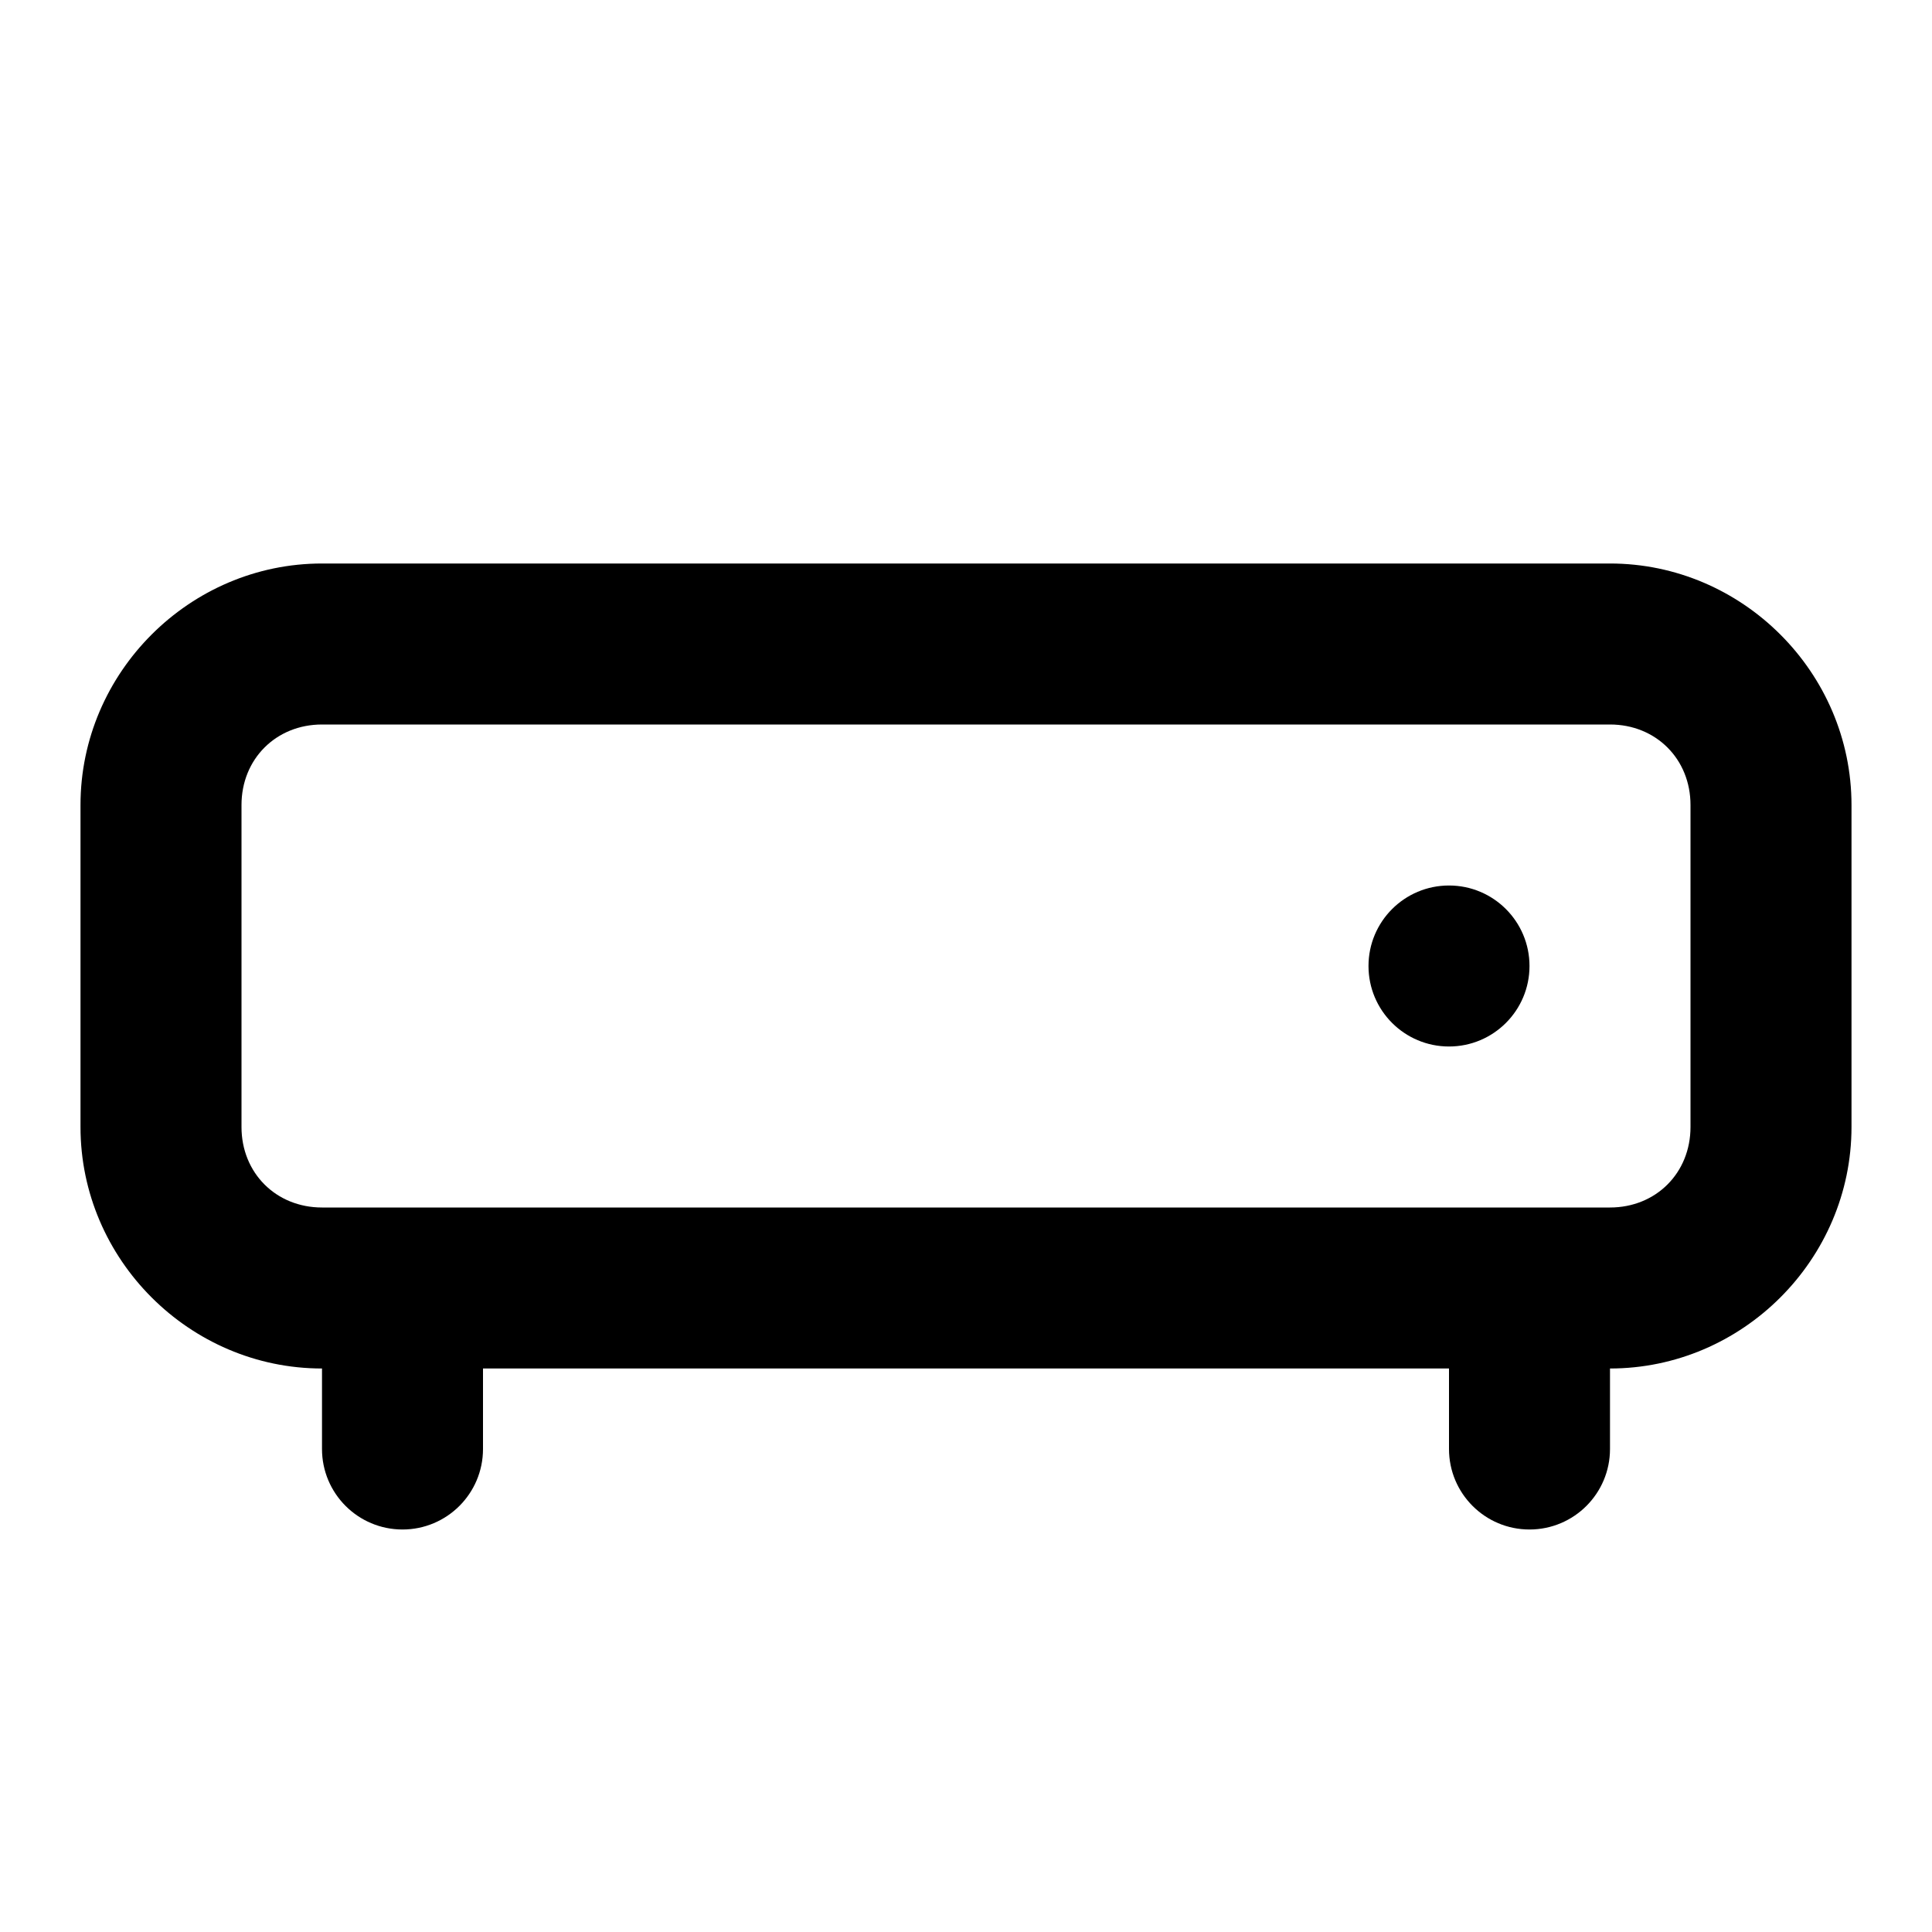
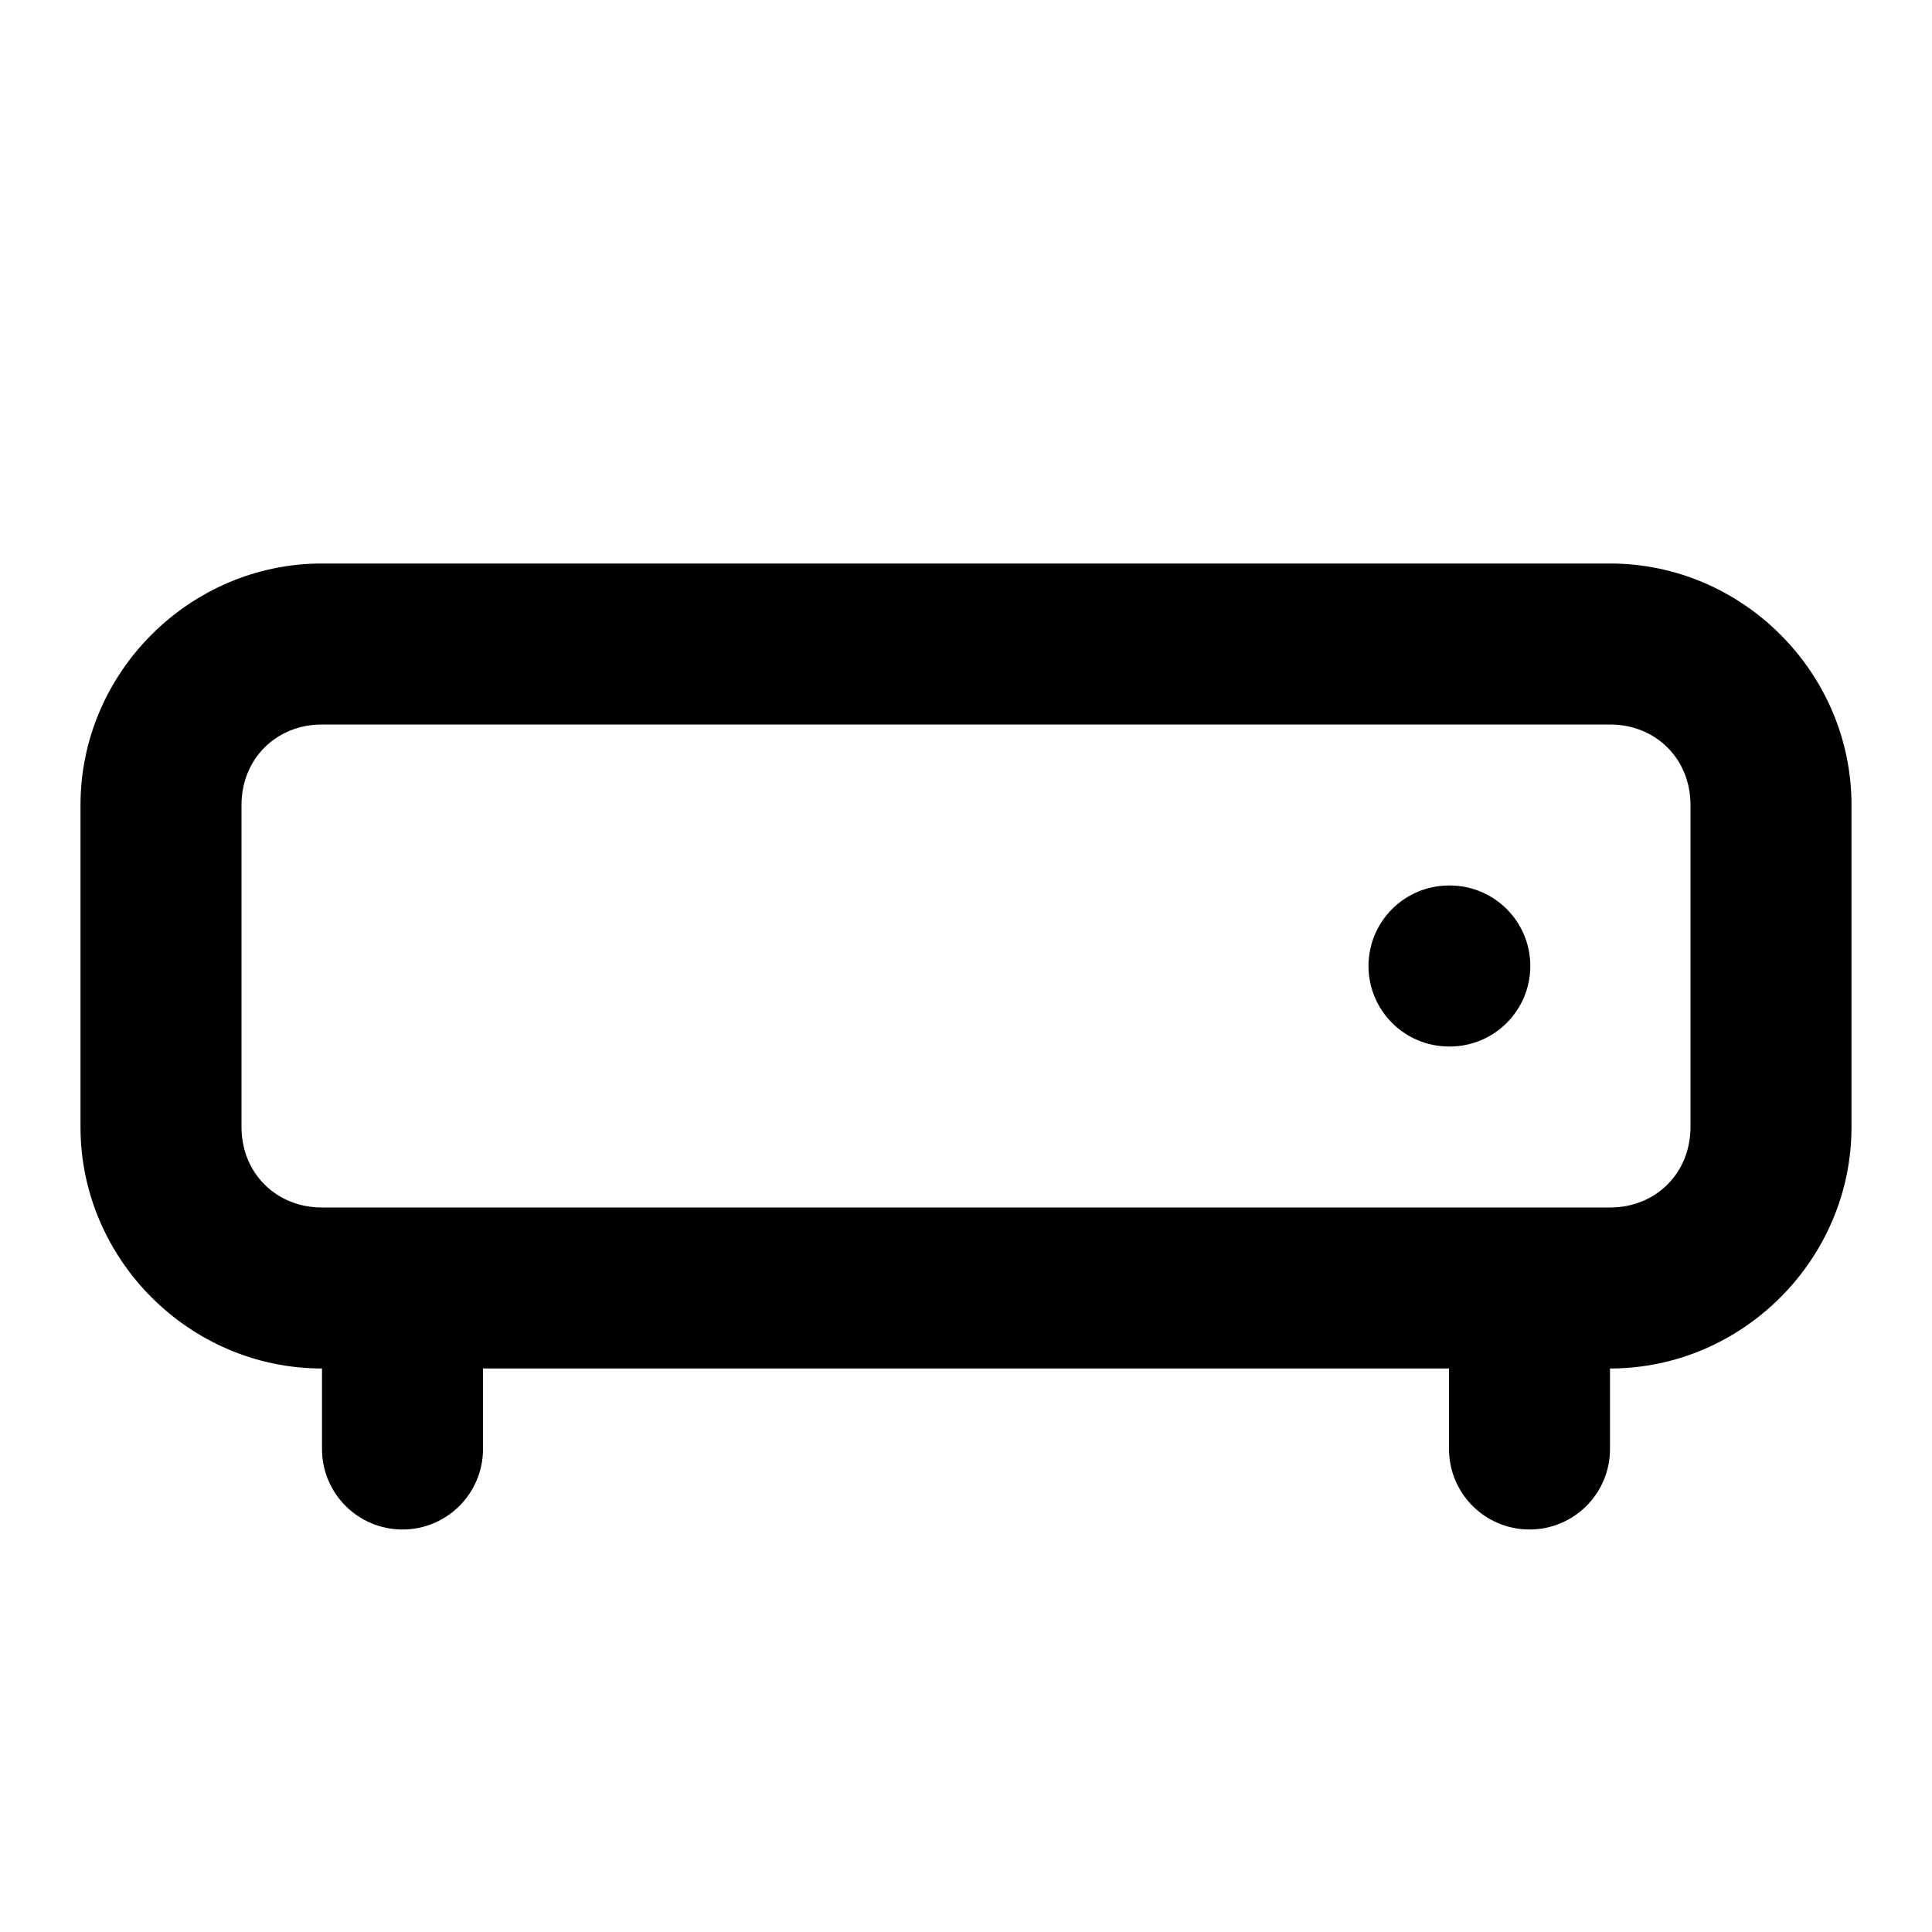
<svg xmlns="http://www.w3.org/2000/svg" width="24" height="24" viewBox="0 0 24 24" fill="currentColor" tags="device,music,connect" categories="devices">
-   <path d="M 4 7 C 2.355 7 1 8.355 1 10 L 1 14 C 1 15.645 2.355 17 4 17 L 4 18 A 1 1 0 0 0 5 19 A 1 1 0 0 0 6 18 L 6 17 L 18 17 L 18 18 A 1 1 0 0 0 19 19 A 1 1 0 0 0 20 18 L 20 17 C 21.645 17 23 15.645 23 14 L 23 10 C 23 8.355 21.645 7 20 7 L 4 7 z M 4 9 L 20 9 C 20.571 9 21 9.429 21 10 L 21 14 C 21 14.571 20.571 15 20 15 L 4 15 C 3.429 15 3 14.571 3 14 L 3 10 C 3 9.429 3.429 9 4 9 z M 18 11 A 1 1 0 0 0 17 12 A 1 1 0 0 0 18 13 A 1 1 0 0 0 19 12 A 1 1 0 0 0 18 11 z " />
+   <path d="M 4 7 C 2.355 7 1 8.355 1 10 L 1 14 C 1 15.645 2.355 17 4 17 L 4 18 A 1 1 0 0 0 5 19 A 1 1 0 0 0 6 18 L 6 17 L 18 17 L 18 18 A 1 1 0 0 0 19 19 A 1 1 0 0 0 20 18 L 20 17 C 21.645 17 23 15.645 23 14 L 23 10 C 23 8.355 21.645 7 20 7 L 4 7 z M 4 9 L 20 9 C 20.571 9 21 9.429 21 10 L 21 14 C 21 14.571 20.571 15 20 15 L 4 15 C 3.429 15 3 14.571 3 14 L 3 10 C 3 9.429 3.429 9 4 9 z M 18 11 A 1 1 0 0 0 17 12 A 1 1 0 0 0 18 13 L 18.01 13 A 1 1 0 0 0 19.01 12 A 1 1 0 0 0 18.01 11 L 18 11 z " />
</svg>
